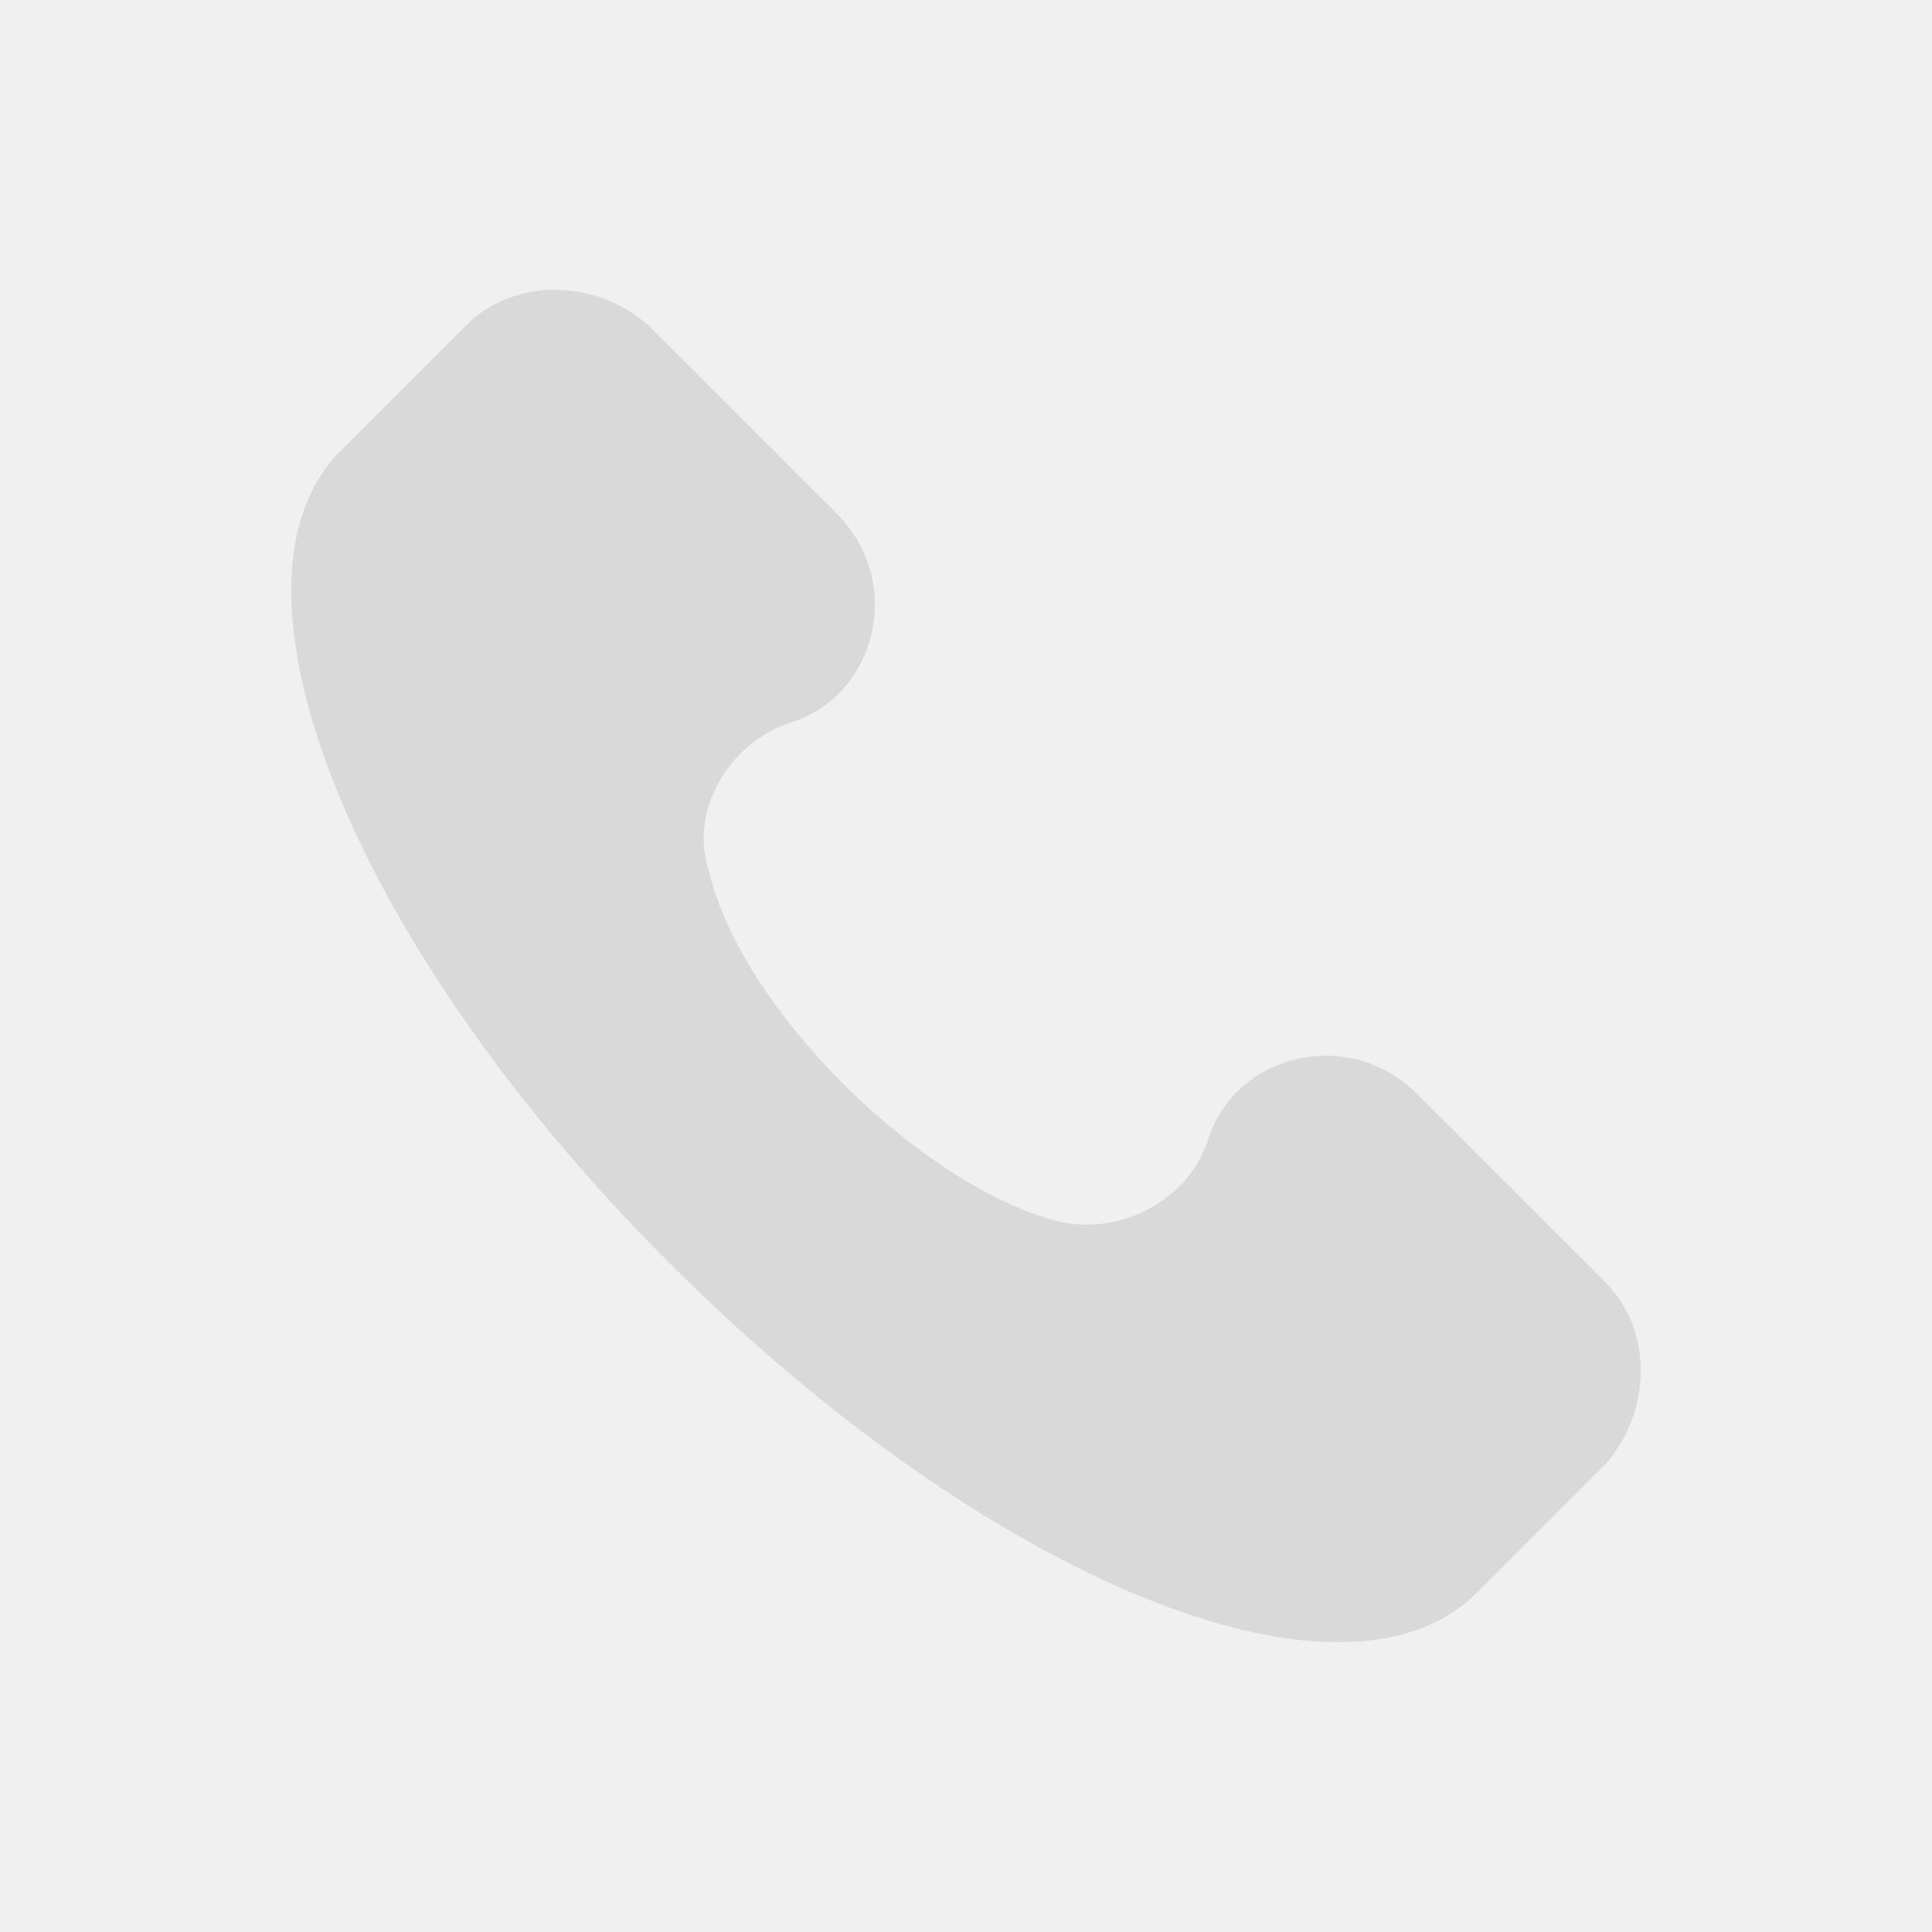
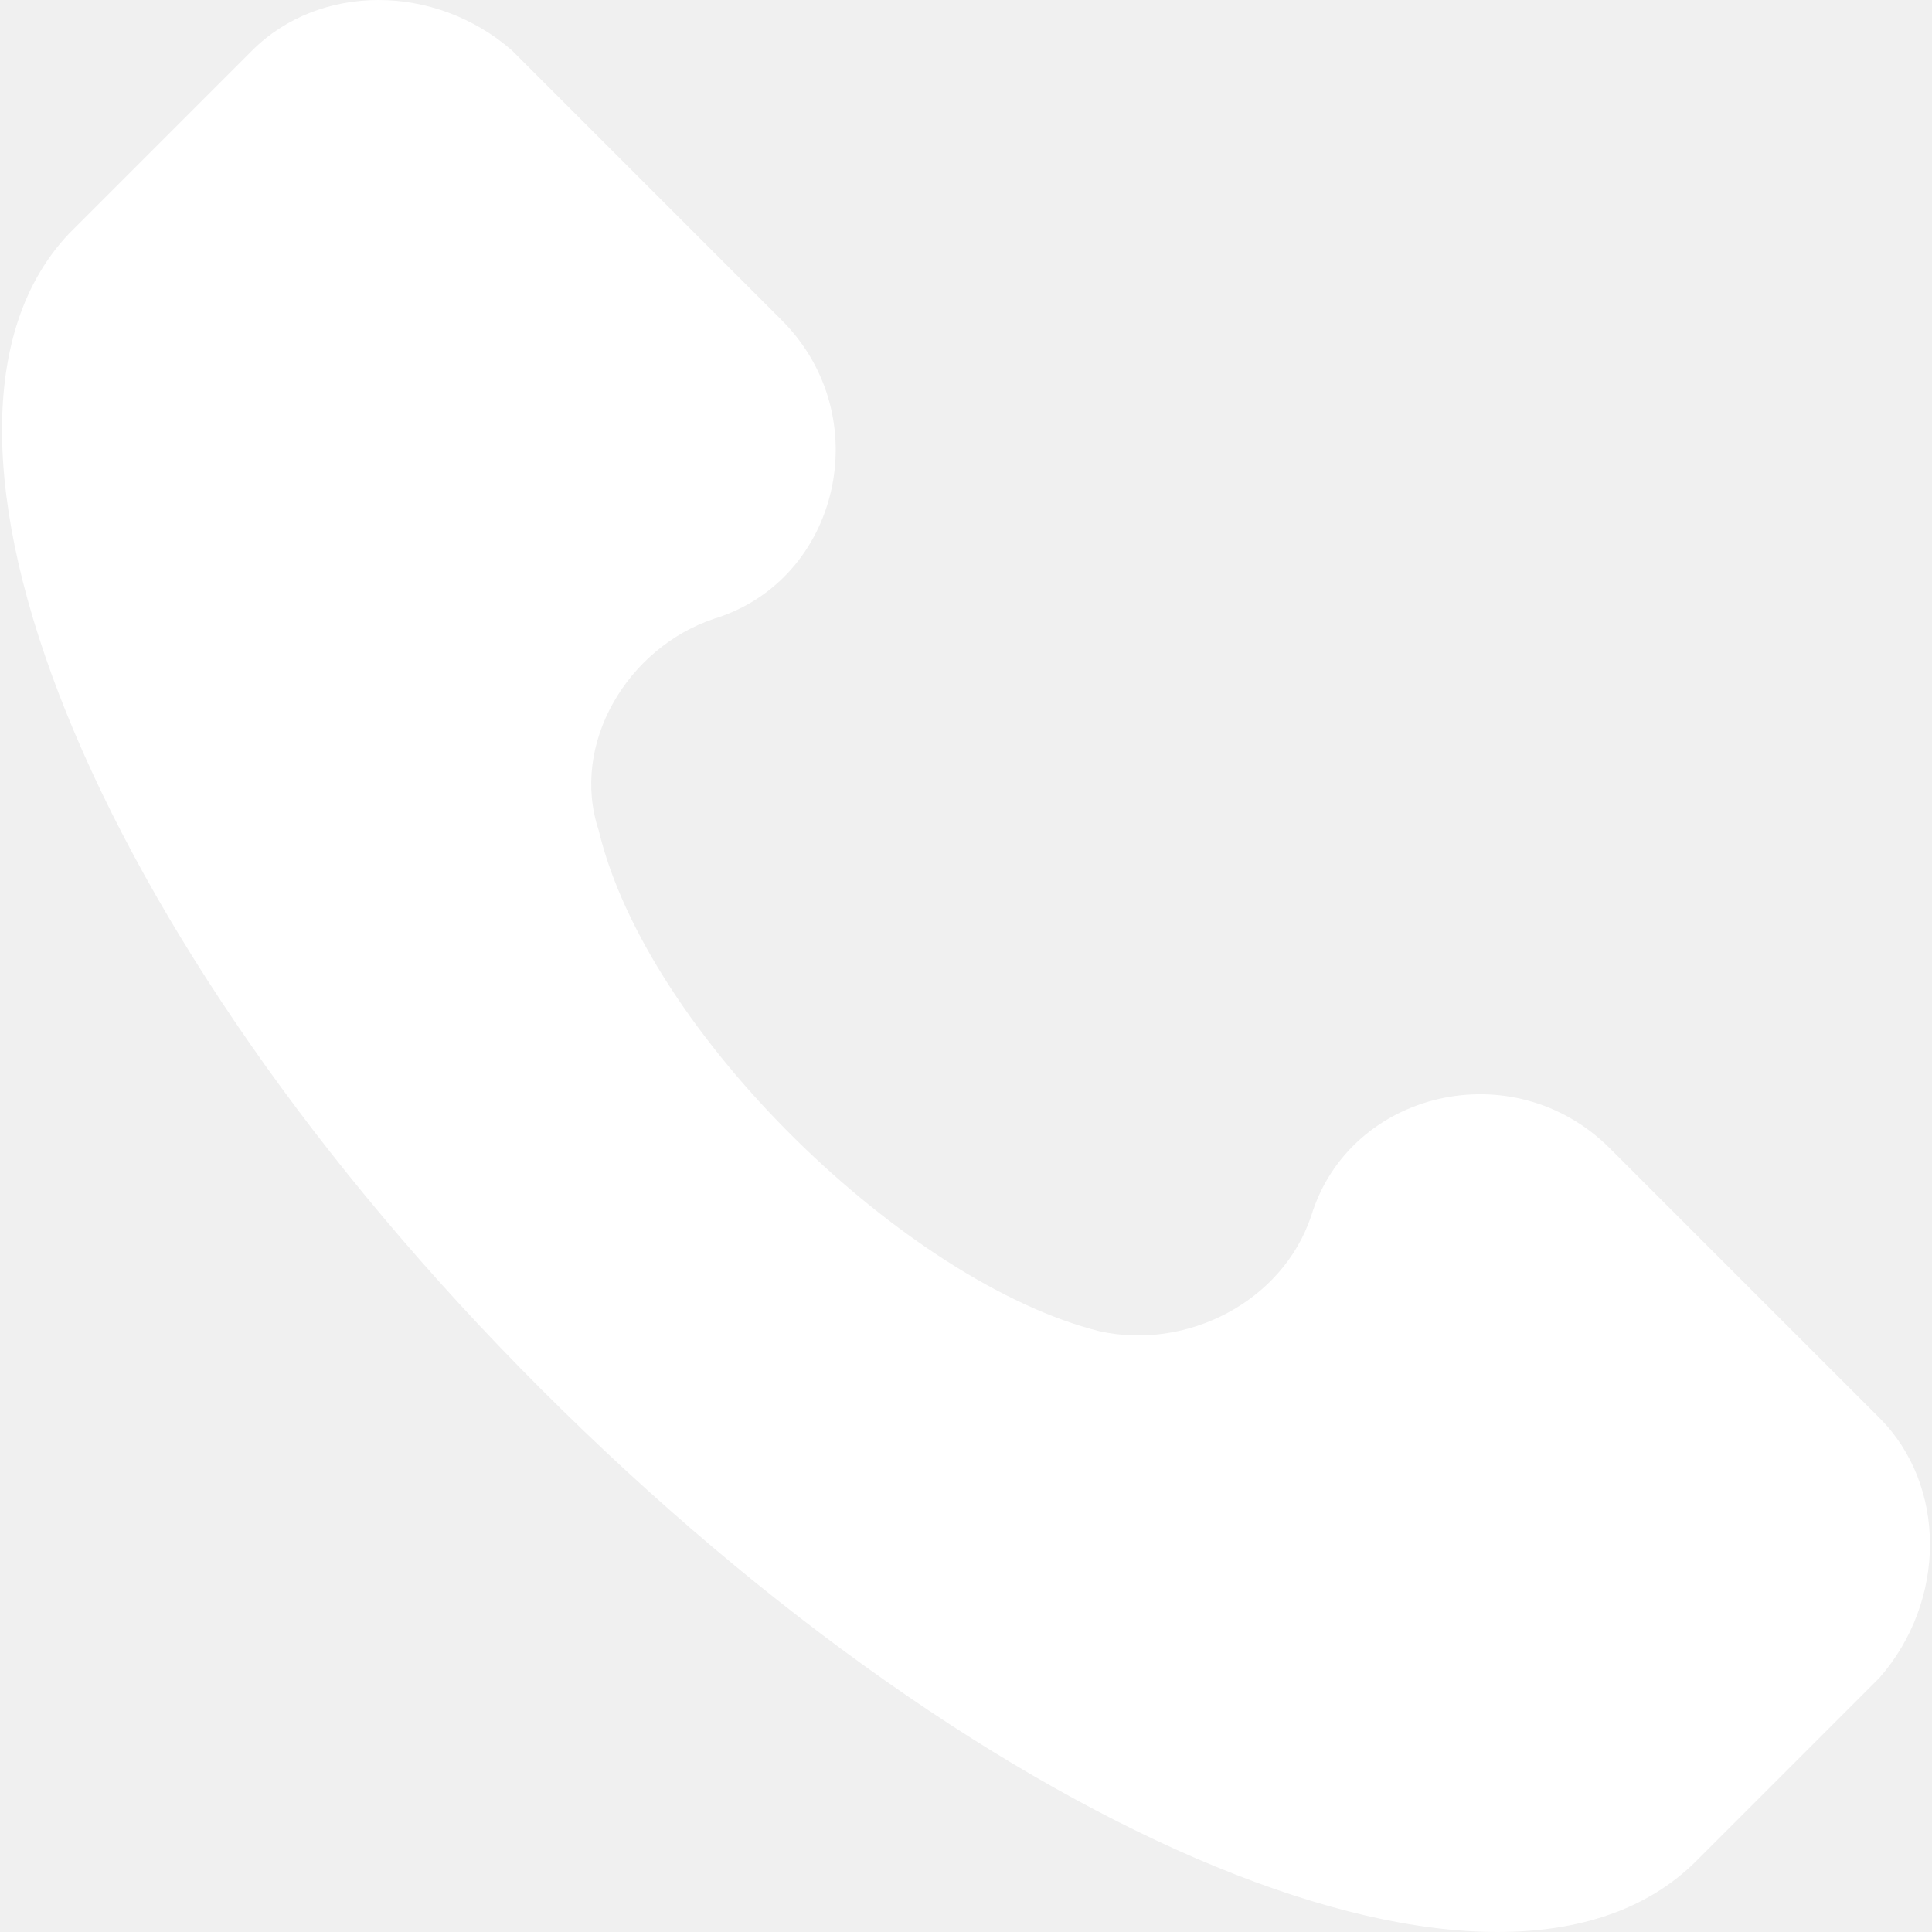
- <svg xmlns="http://www.w3.org/2000/svg" version="1.1" width="512" height="512" x="0" y="0" viewBox="0 0 513.64 513.64" style="enable-background:new 0 0 512 512" xml:space="preserve" class="">
-   <g transform="matrix(0.7,0,0,0.7,77.04599,77.0461)">
+ <svg xmlns="http://www.w3.org/2000/svg" version="1.1" width="512" height="512" x="0" y="0" viewBox="0 0 513.64 513.64" style="enable-background:new 0 0 512 512" xml:space="preserve">
+   <g>
    <g>
      <g>
-         <path d="M499.66,376.96l-71.68-71.68c-25.6-25.6-69.12-15.359-79.36,17.92c-7.68,23.041-33.28,35.841-56.32,30.72    c-51.2-12.8-120.32-79.36-133.12-133.12c-7.68-23.041,7.68-48.641,30.72-56.32c33.28-10.24,43.52-53.76,17.92-79.36l-71.68-71.68    c-20.48-17.92-51.2-17.92-69.12,0l-48.64,48.64c-48.64,51.2,5.12,186.88,125.44,307.2c120.32,120.32,256,176.641,307.2,125.44    l48.64-48.64C517.581,425.6,517.581,394.88,499.66,376.96z" fill="#d9d9d9" data-original="#000000" style="" class="" />
+         <path d="M499.66,376.96l-71.68-71.68c-25.6-25.6-69.12-15.359-79.36,17.92c-7.68,23.041-33.28,35.841-56.32,30.72    c-51.2-12.8-120.32-79.36-133.12-133.12c-7.68-23.041,7.68-48.641,30.72-56.32c33.28-10.24,43.52-53.76,17.92-79.36l-71.68-71.68    c-20.48-17.92-51.2-17.92-69.12,0l-48.64,48.64c-48.64,51.2,5.12,186.88,125.44,307.2c120.32,120.32,256,176.641,307.2,125.44    l48.64-48.64C517.581,425.6,517.581,394.88,499.66,376.96z" fill="#ffffff" data-original="#000000" style="" />
      </g>
    </g>
    <g>
</g>
    <g>
</g>
    <g>
</g>
    <g>
</g>
    <g>
</g>
    <g>
</g>
    <g>
</g>
    <g>
</g>
    <g>
</g>
    <g>
</g>
    <g>
</g>
    <g>
</g>
    <g>
</g>
    <g>
</g>
    <g>
</g>
  </g>
</svg>
